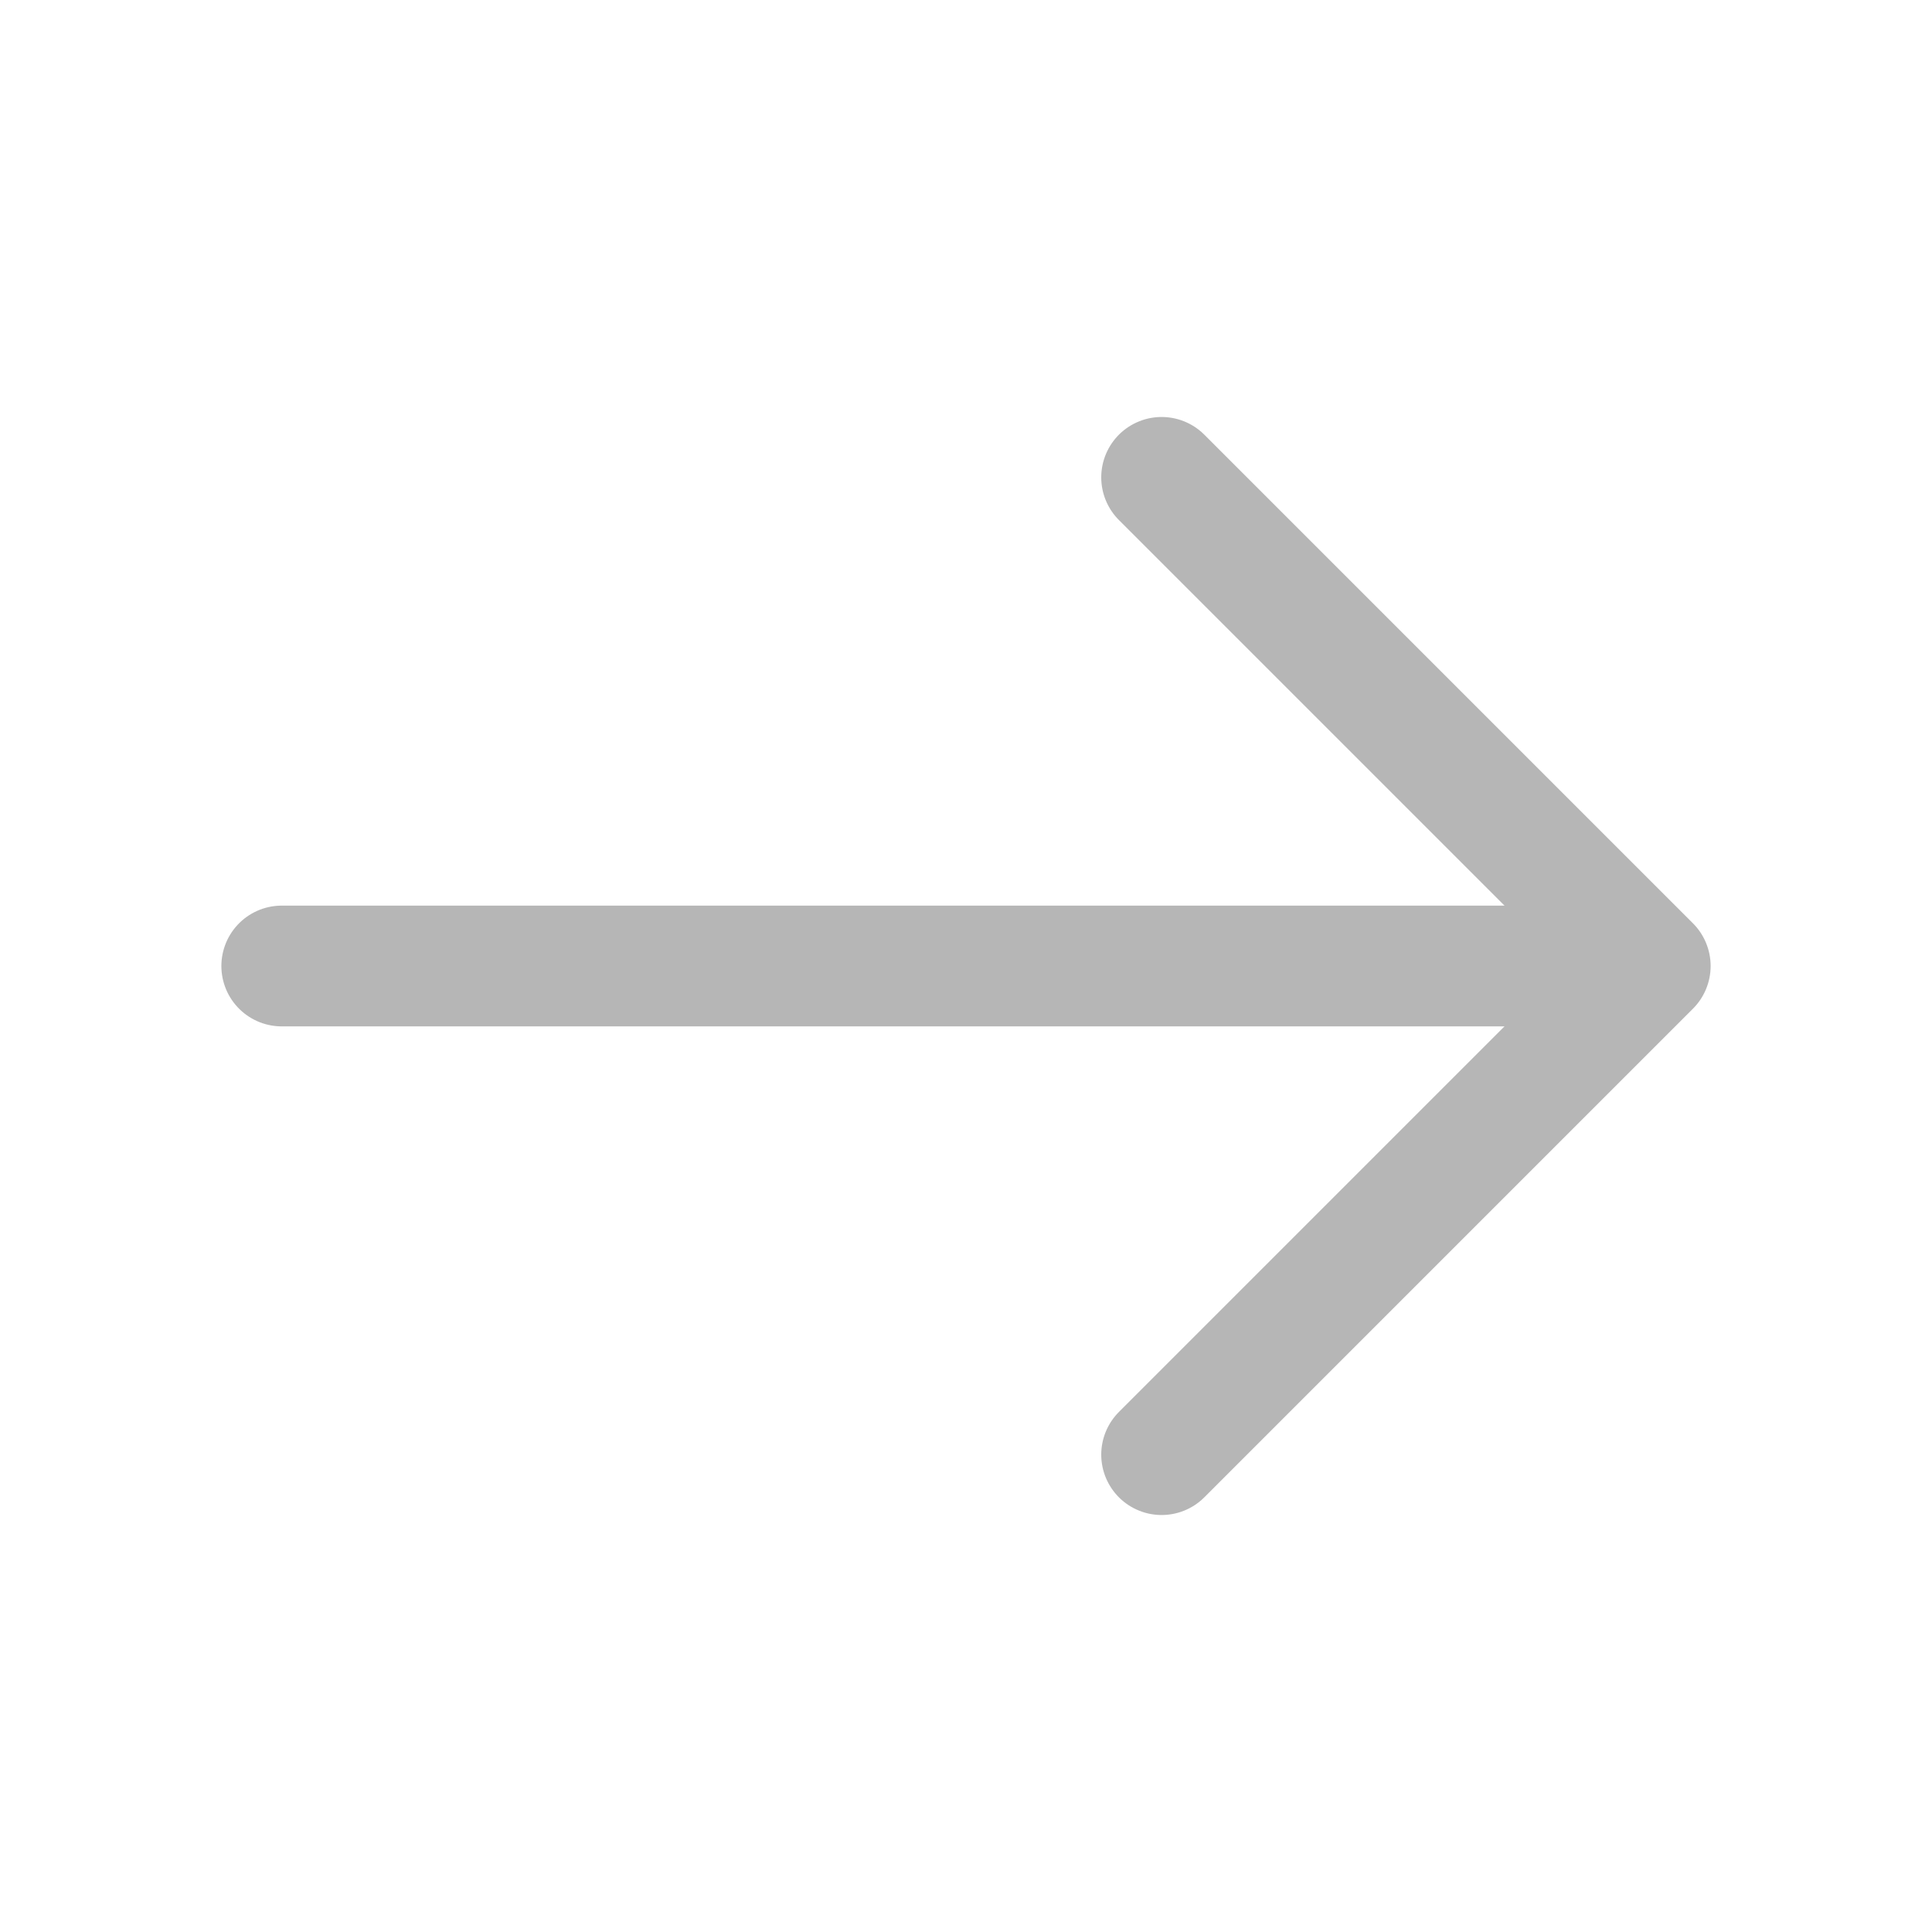
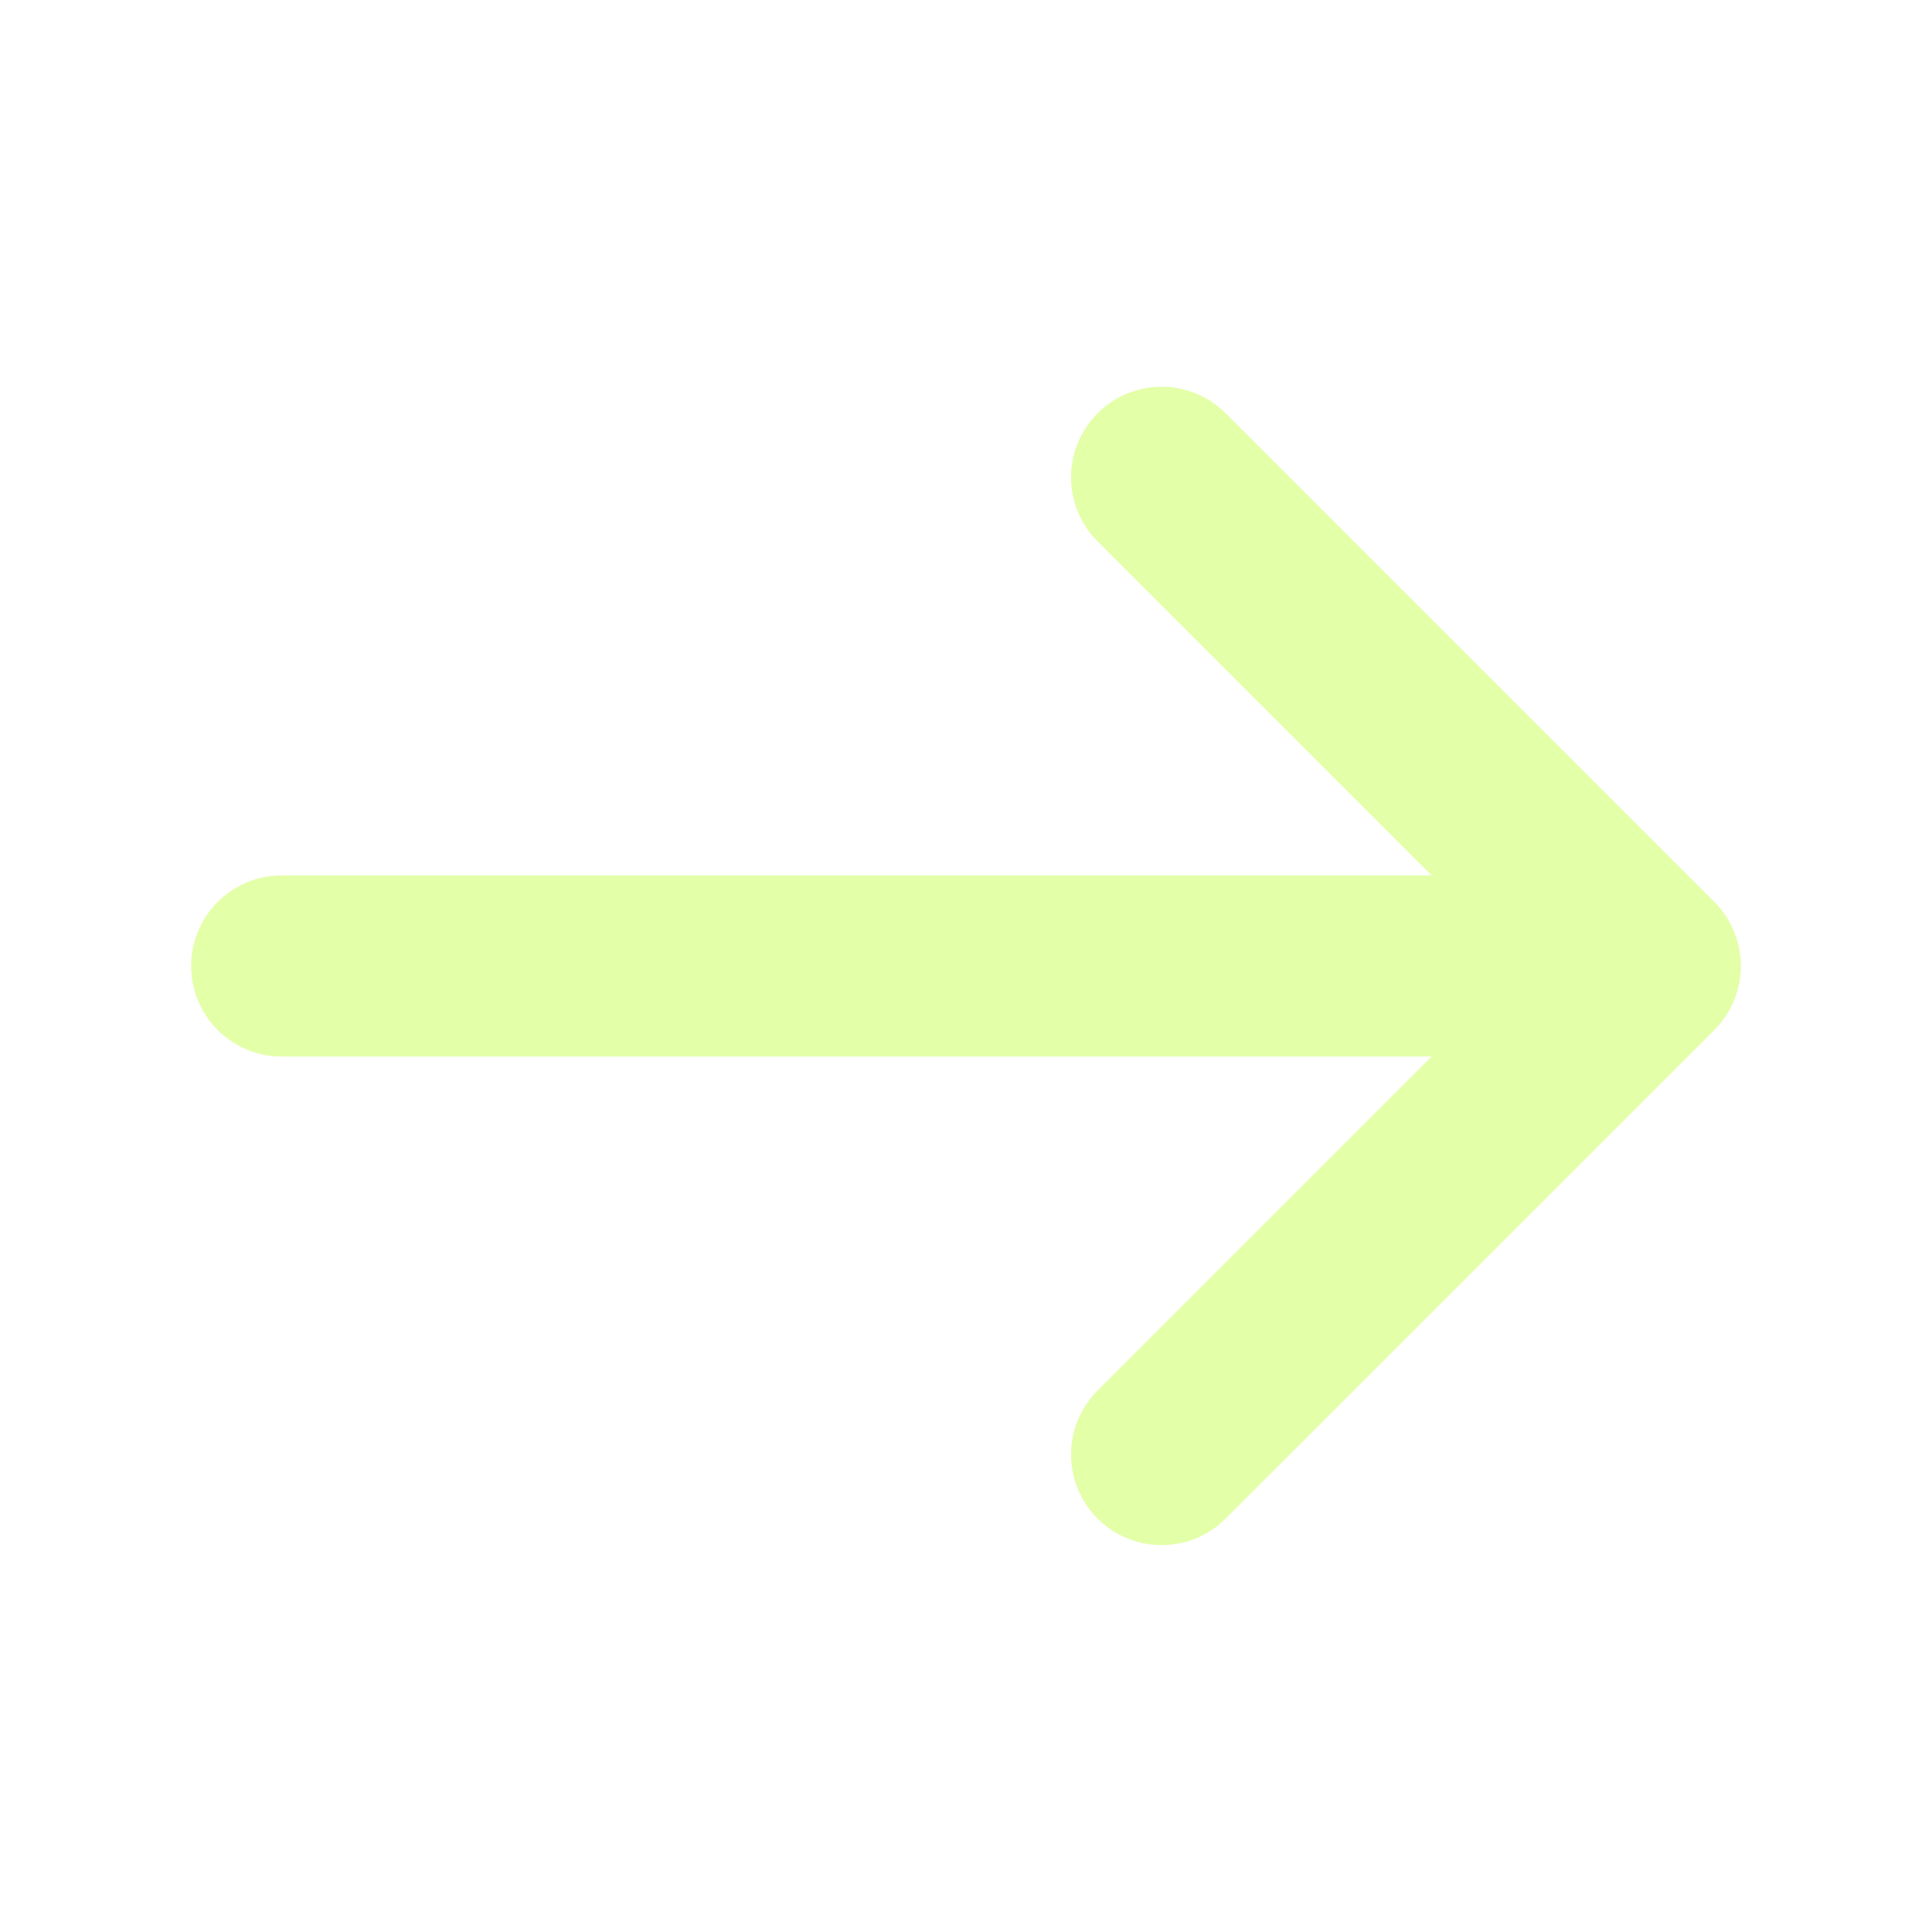
- <svg xmlns="http://www.w3.org/2000/svg" width="16" height="16" viewBox="0 0 24 24" fill="none">
-   <path d="M14.43 5.93L20.5 12L14.43 18.07" stroke="rgba(182, 182, 182, 1)" stroke-width="1.5" stroke-miterlimit="10" stroke-linecap="round" stroke-linejoin="round" />
-   <path d="M3.5 12H20.33" stroke="rgba(182, 182, 182, 1)" stroke-width="1.5" stroke-miterlimit="10" stroke-linecap="round" stroke-linejoin="round" />
+ <svg xmlns="http://www.w3.org/2000/svg" width="16" height="16" viewBox="0 0 16 16" fill="none">
+   <path d="M9.62 3.953L13.667 8L9.62 12.046" stroke="#E3FFA8" stroke-width="1.5" stroke-miterlimit="10" stroke-linecap="round" stroke-linejoin="round" />
+   <path d="M2.333 8H13.553" stroke="#E3FFA8" stroke-width="1.5" stroke-miterlimit="10" stroke-linecap="round" stroke-linejoin="round" />
</svg>
